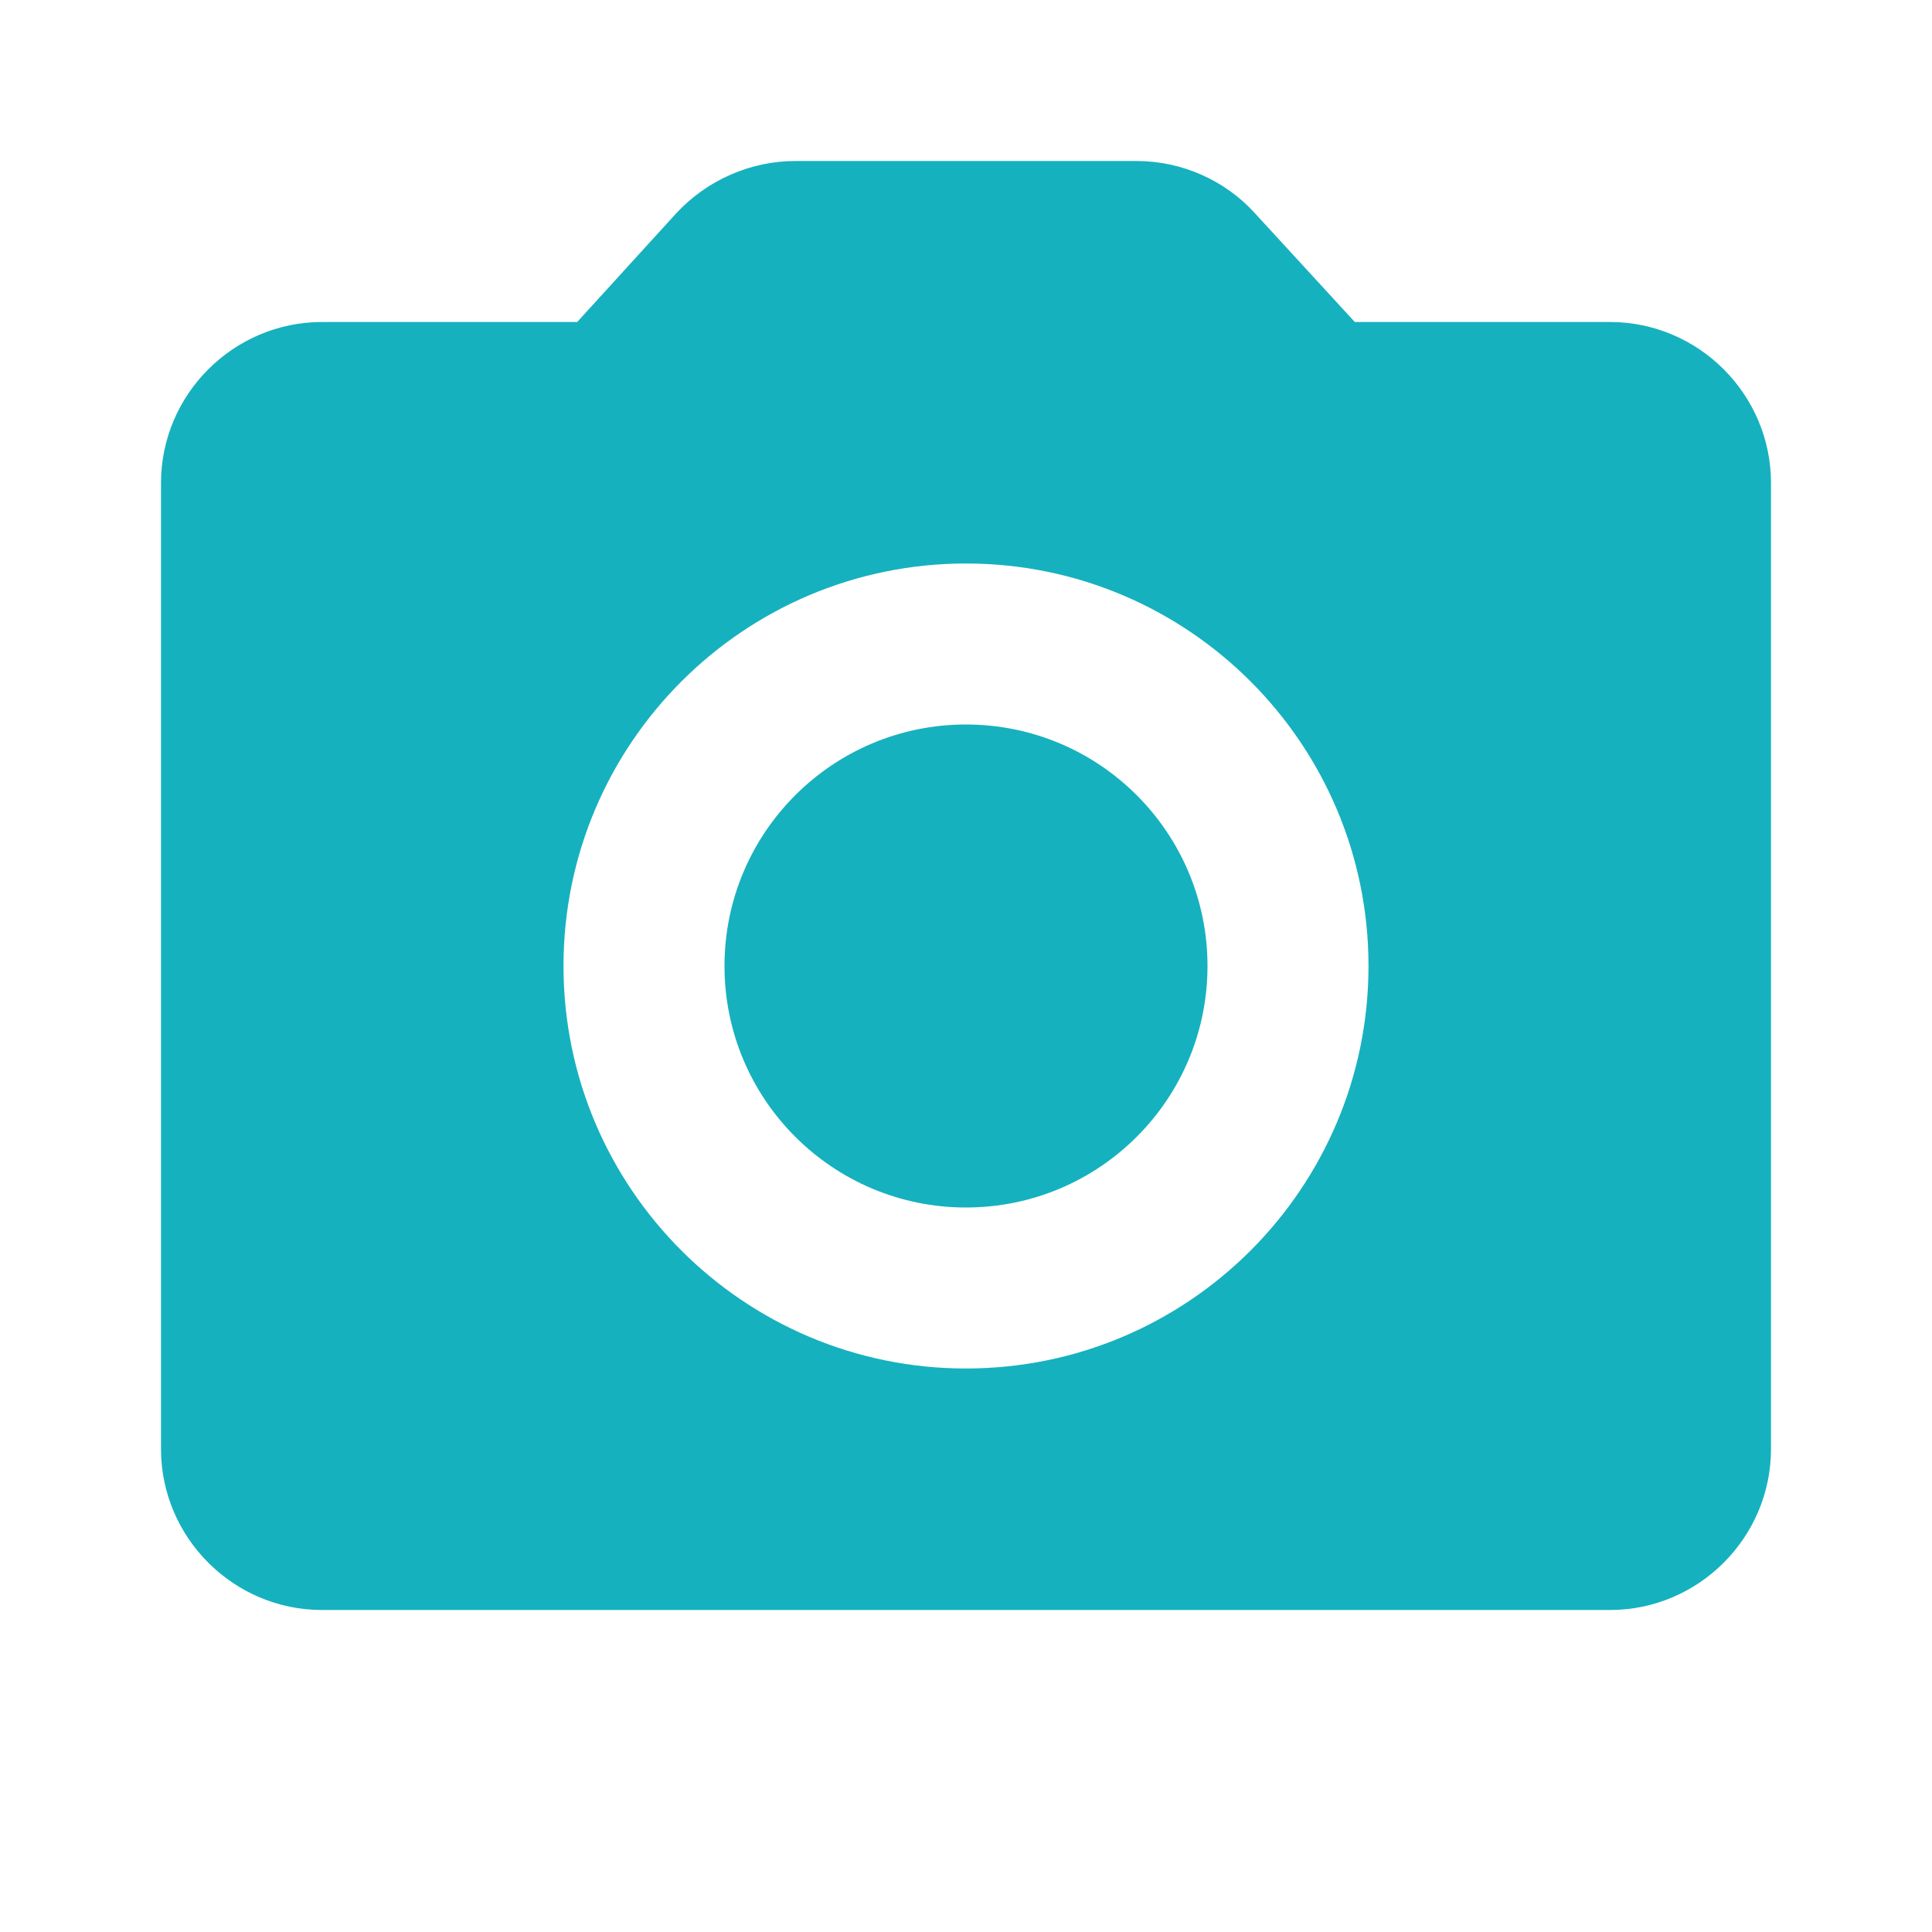
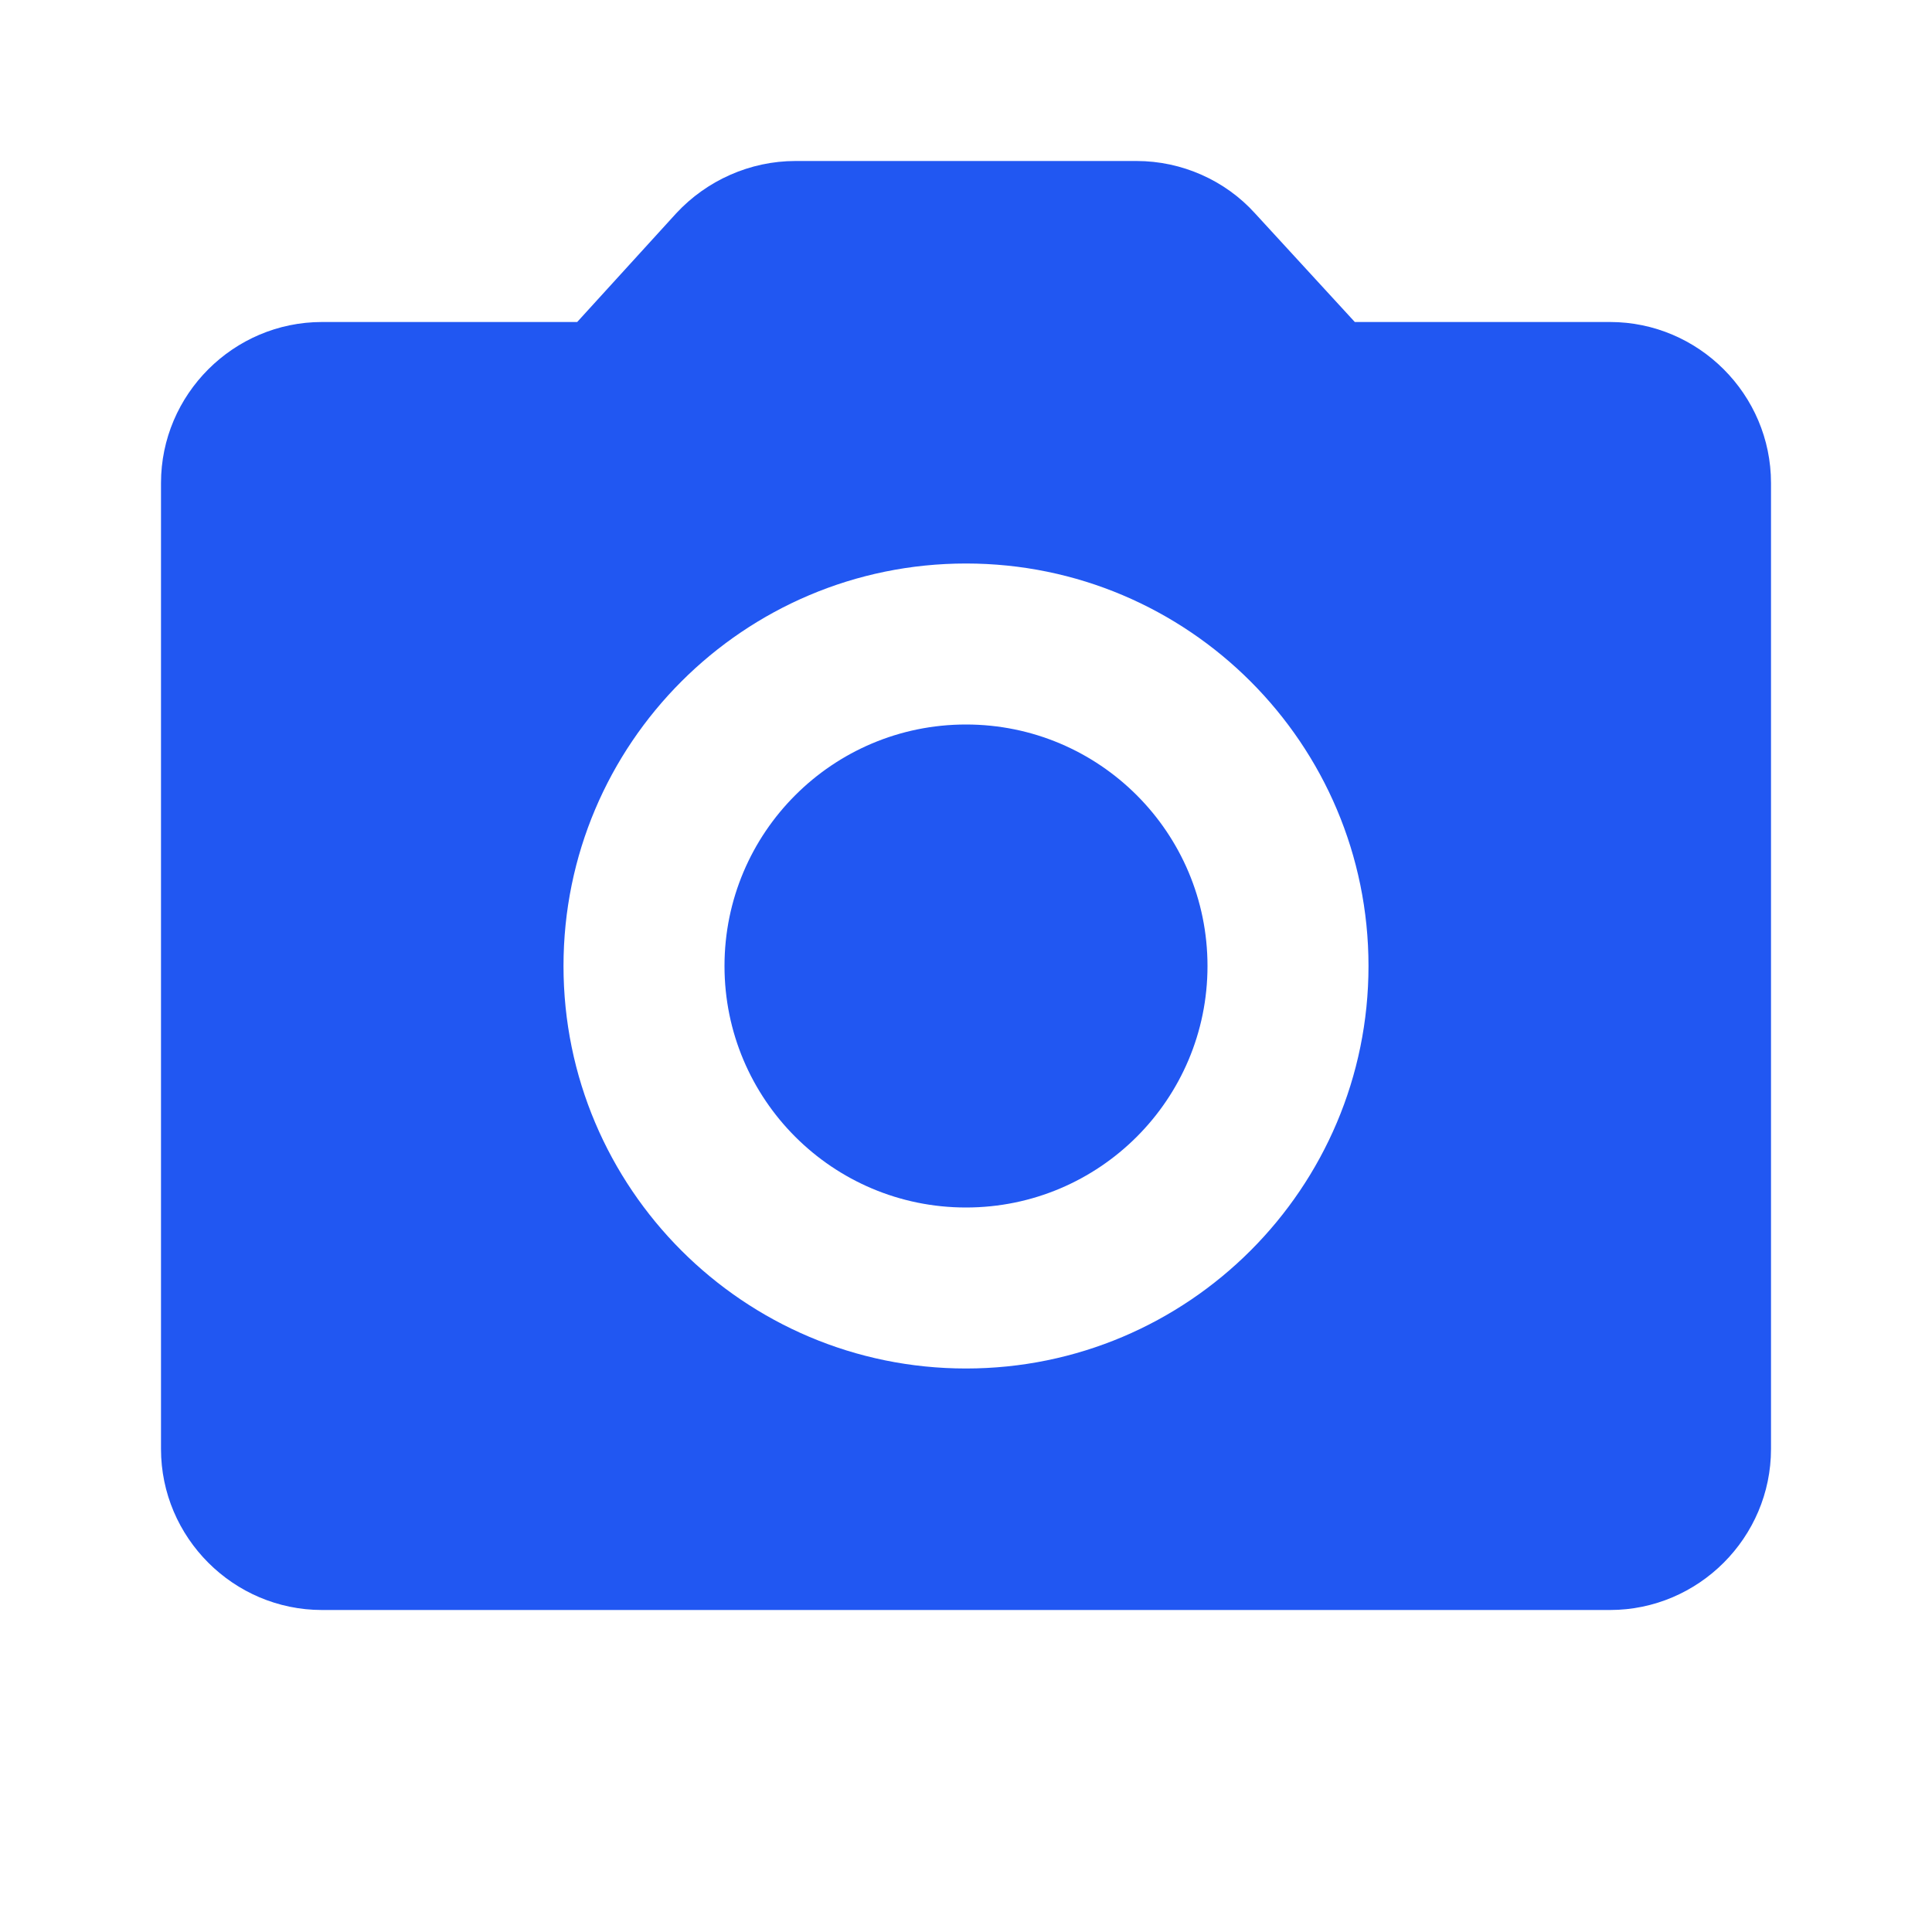
- <svg xmlns="http://www.w3.org/2000/svg" viewBox="0 0 24 24" id="photocamera">
+ <svg xmlns="http://www.w3.org/2000/svg" viewBox="0 0 24 24" id="camera">
  <path fill="none" d="M0 0h24v24H0V0z" />
-   <circle cx="12" cy="12" r="3" fill="#16b1bf" class="color000000 svgShape" />
-   <path d="M20 4h-3.17l-1.24-1.35c-.37-.41-.91-.65-1.47-.65H9.88c-.56 0-1.1.24-1.48.65L7.17 4H4c-1.1 0-2 .9-2 2v12c0 1.1.9 2 2 2h16c1.1 0 2-.9 2-2V6c0-1.1-.9-2-2-2zm-8 13c-2.76 0-5-2.24-5-5s2.24-5 5-5 5 2.24 5 5-2.24 5-5 5z" fill="#16b1bf" class="color000000 svgShape" />
+   <circle cx="12" cy="12" r="3" fill="#2157f2" class="color000000 svgShape" />
+   <path d="M20 4h-3.17l-1.24-1.35c-.37-.41-.91-.65-1.47-.65H9.88c-.56 0-1.1.24-1.48.65L7.17 4H4c-1.1 0-2 .9-2 2v12c0 1.1.9 2 2 2h16c1.1 0 2-.9 2-2V6c0-1.1-.9-2-2-2zm-8 13c-2.76 0-5-2.24-5-5s2.24-5 5-5 5 2.24 5 5-2.24 5-5 5z" fill="#2157f2" class="color000000 svgShape" />
</svg>
